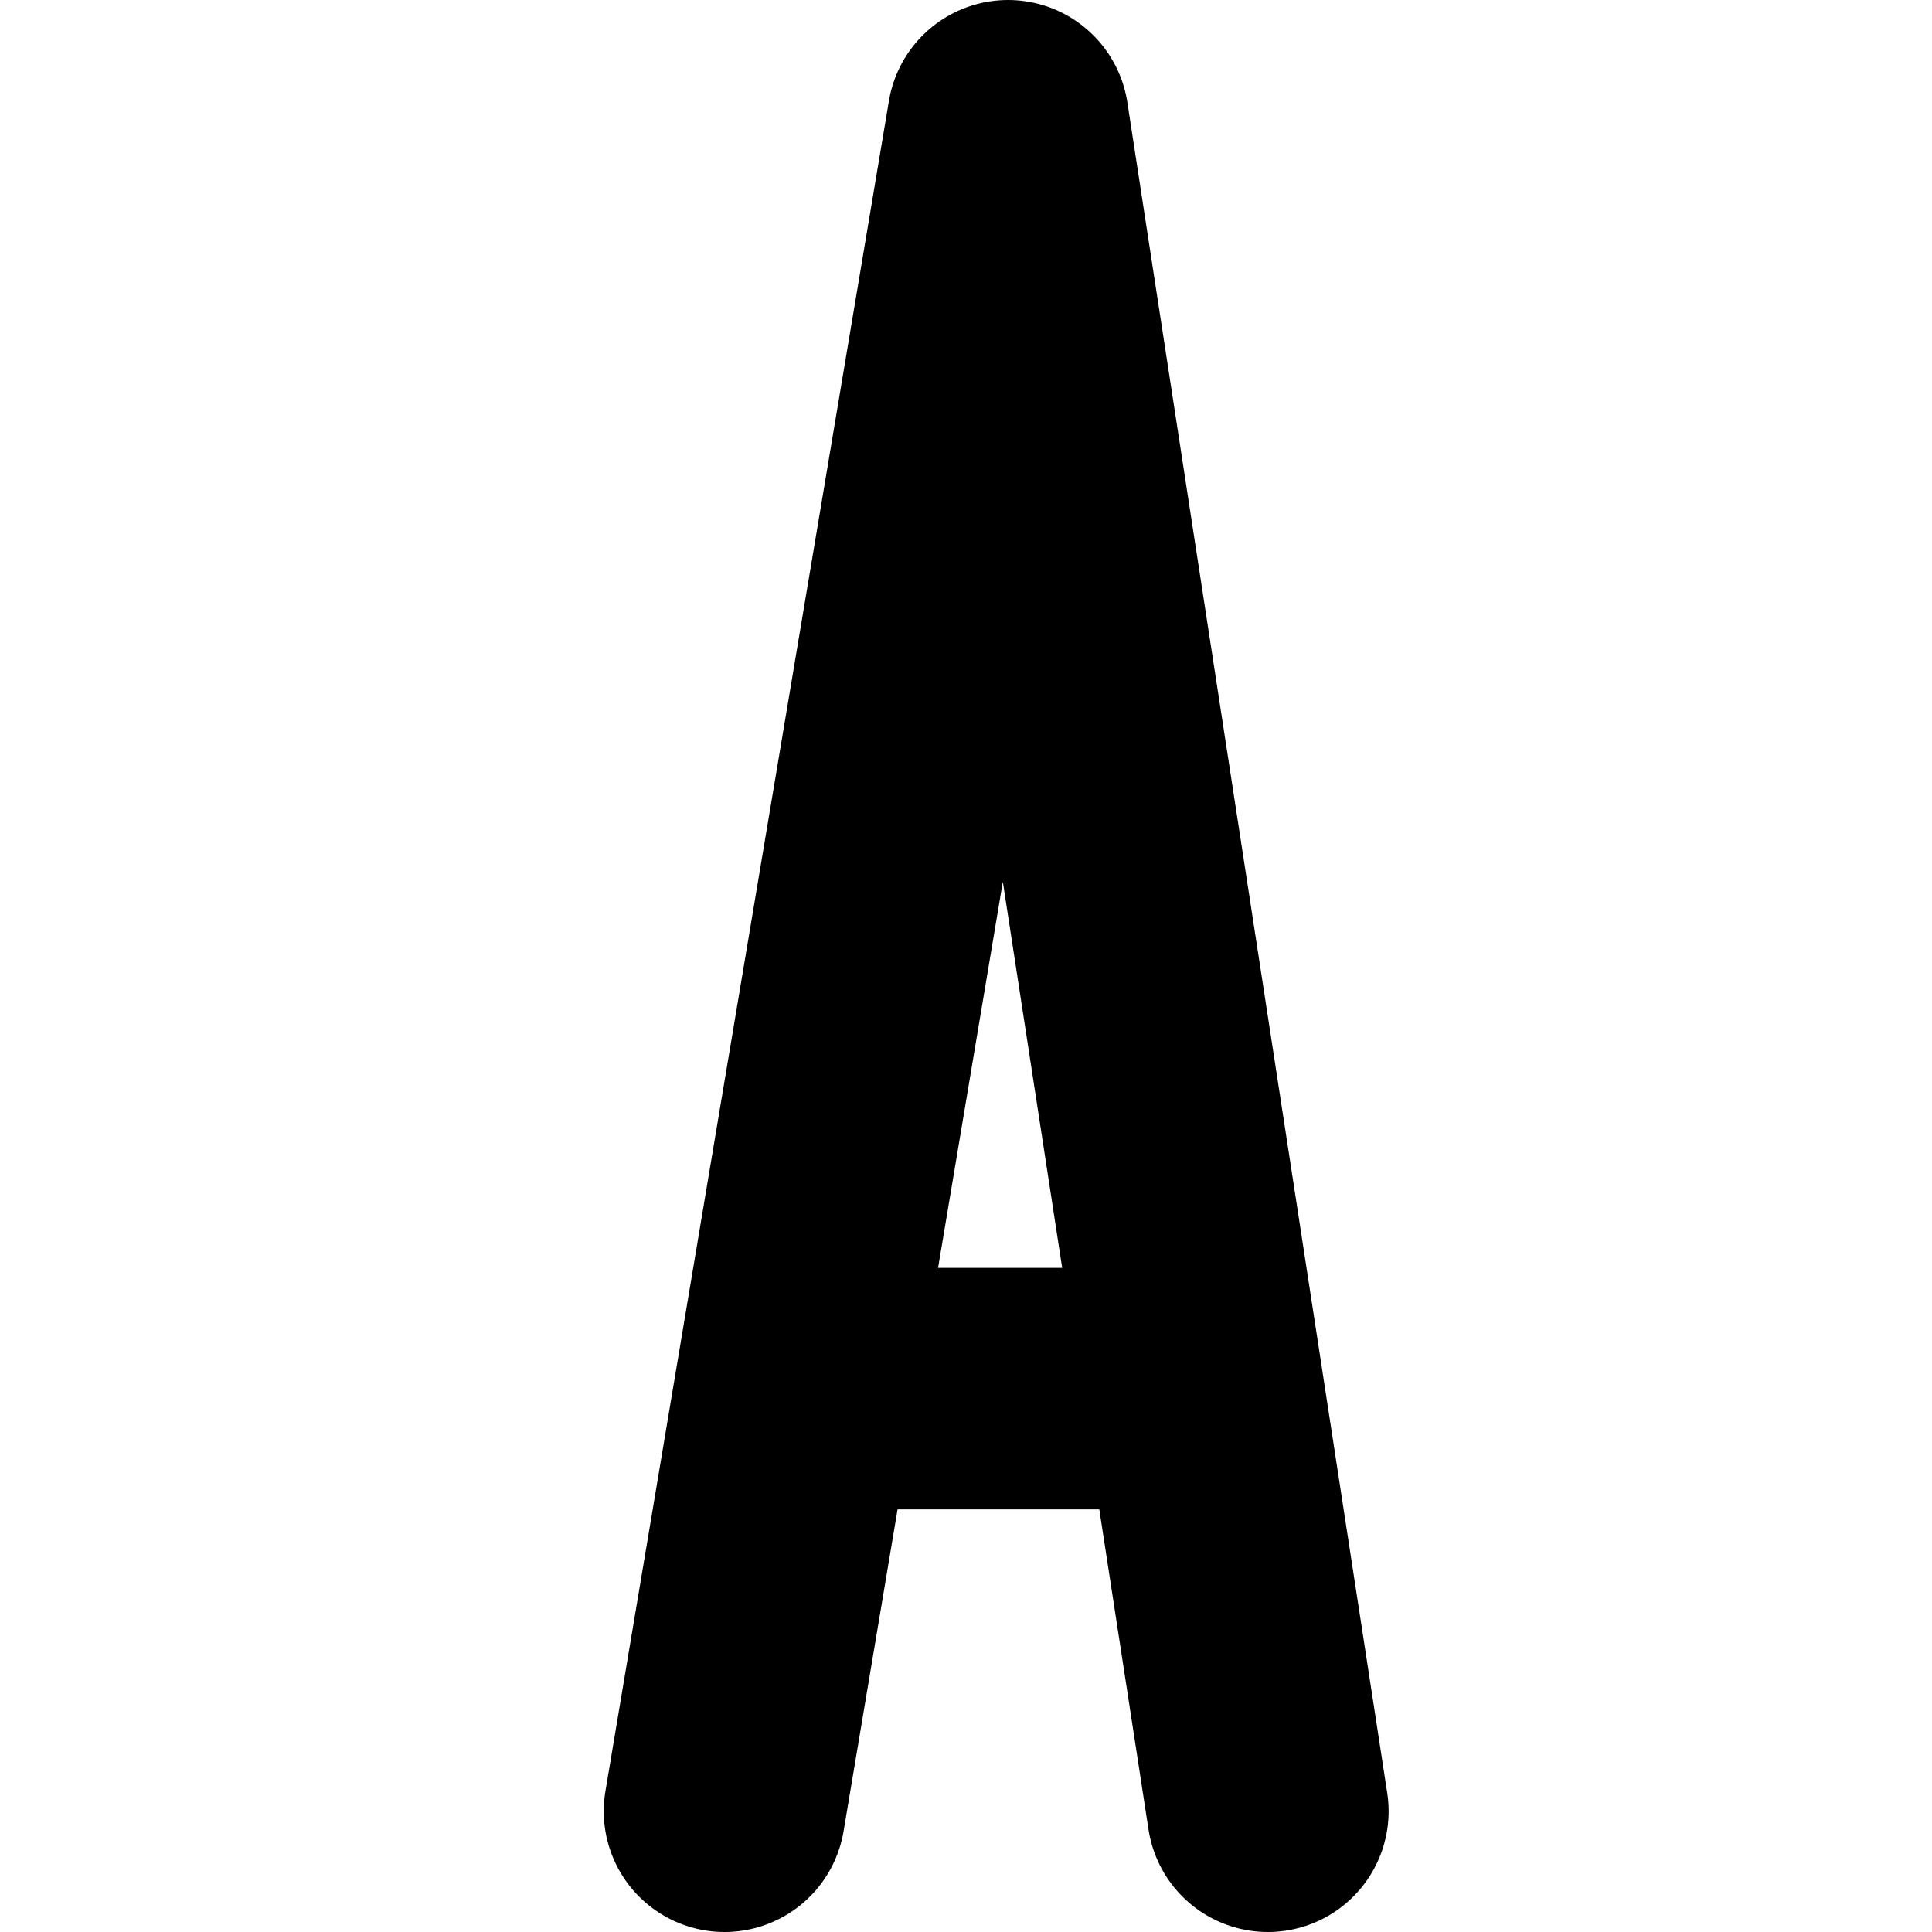
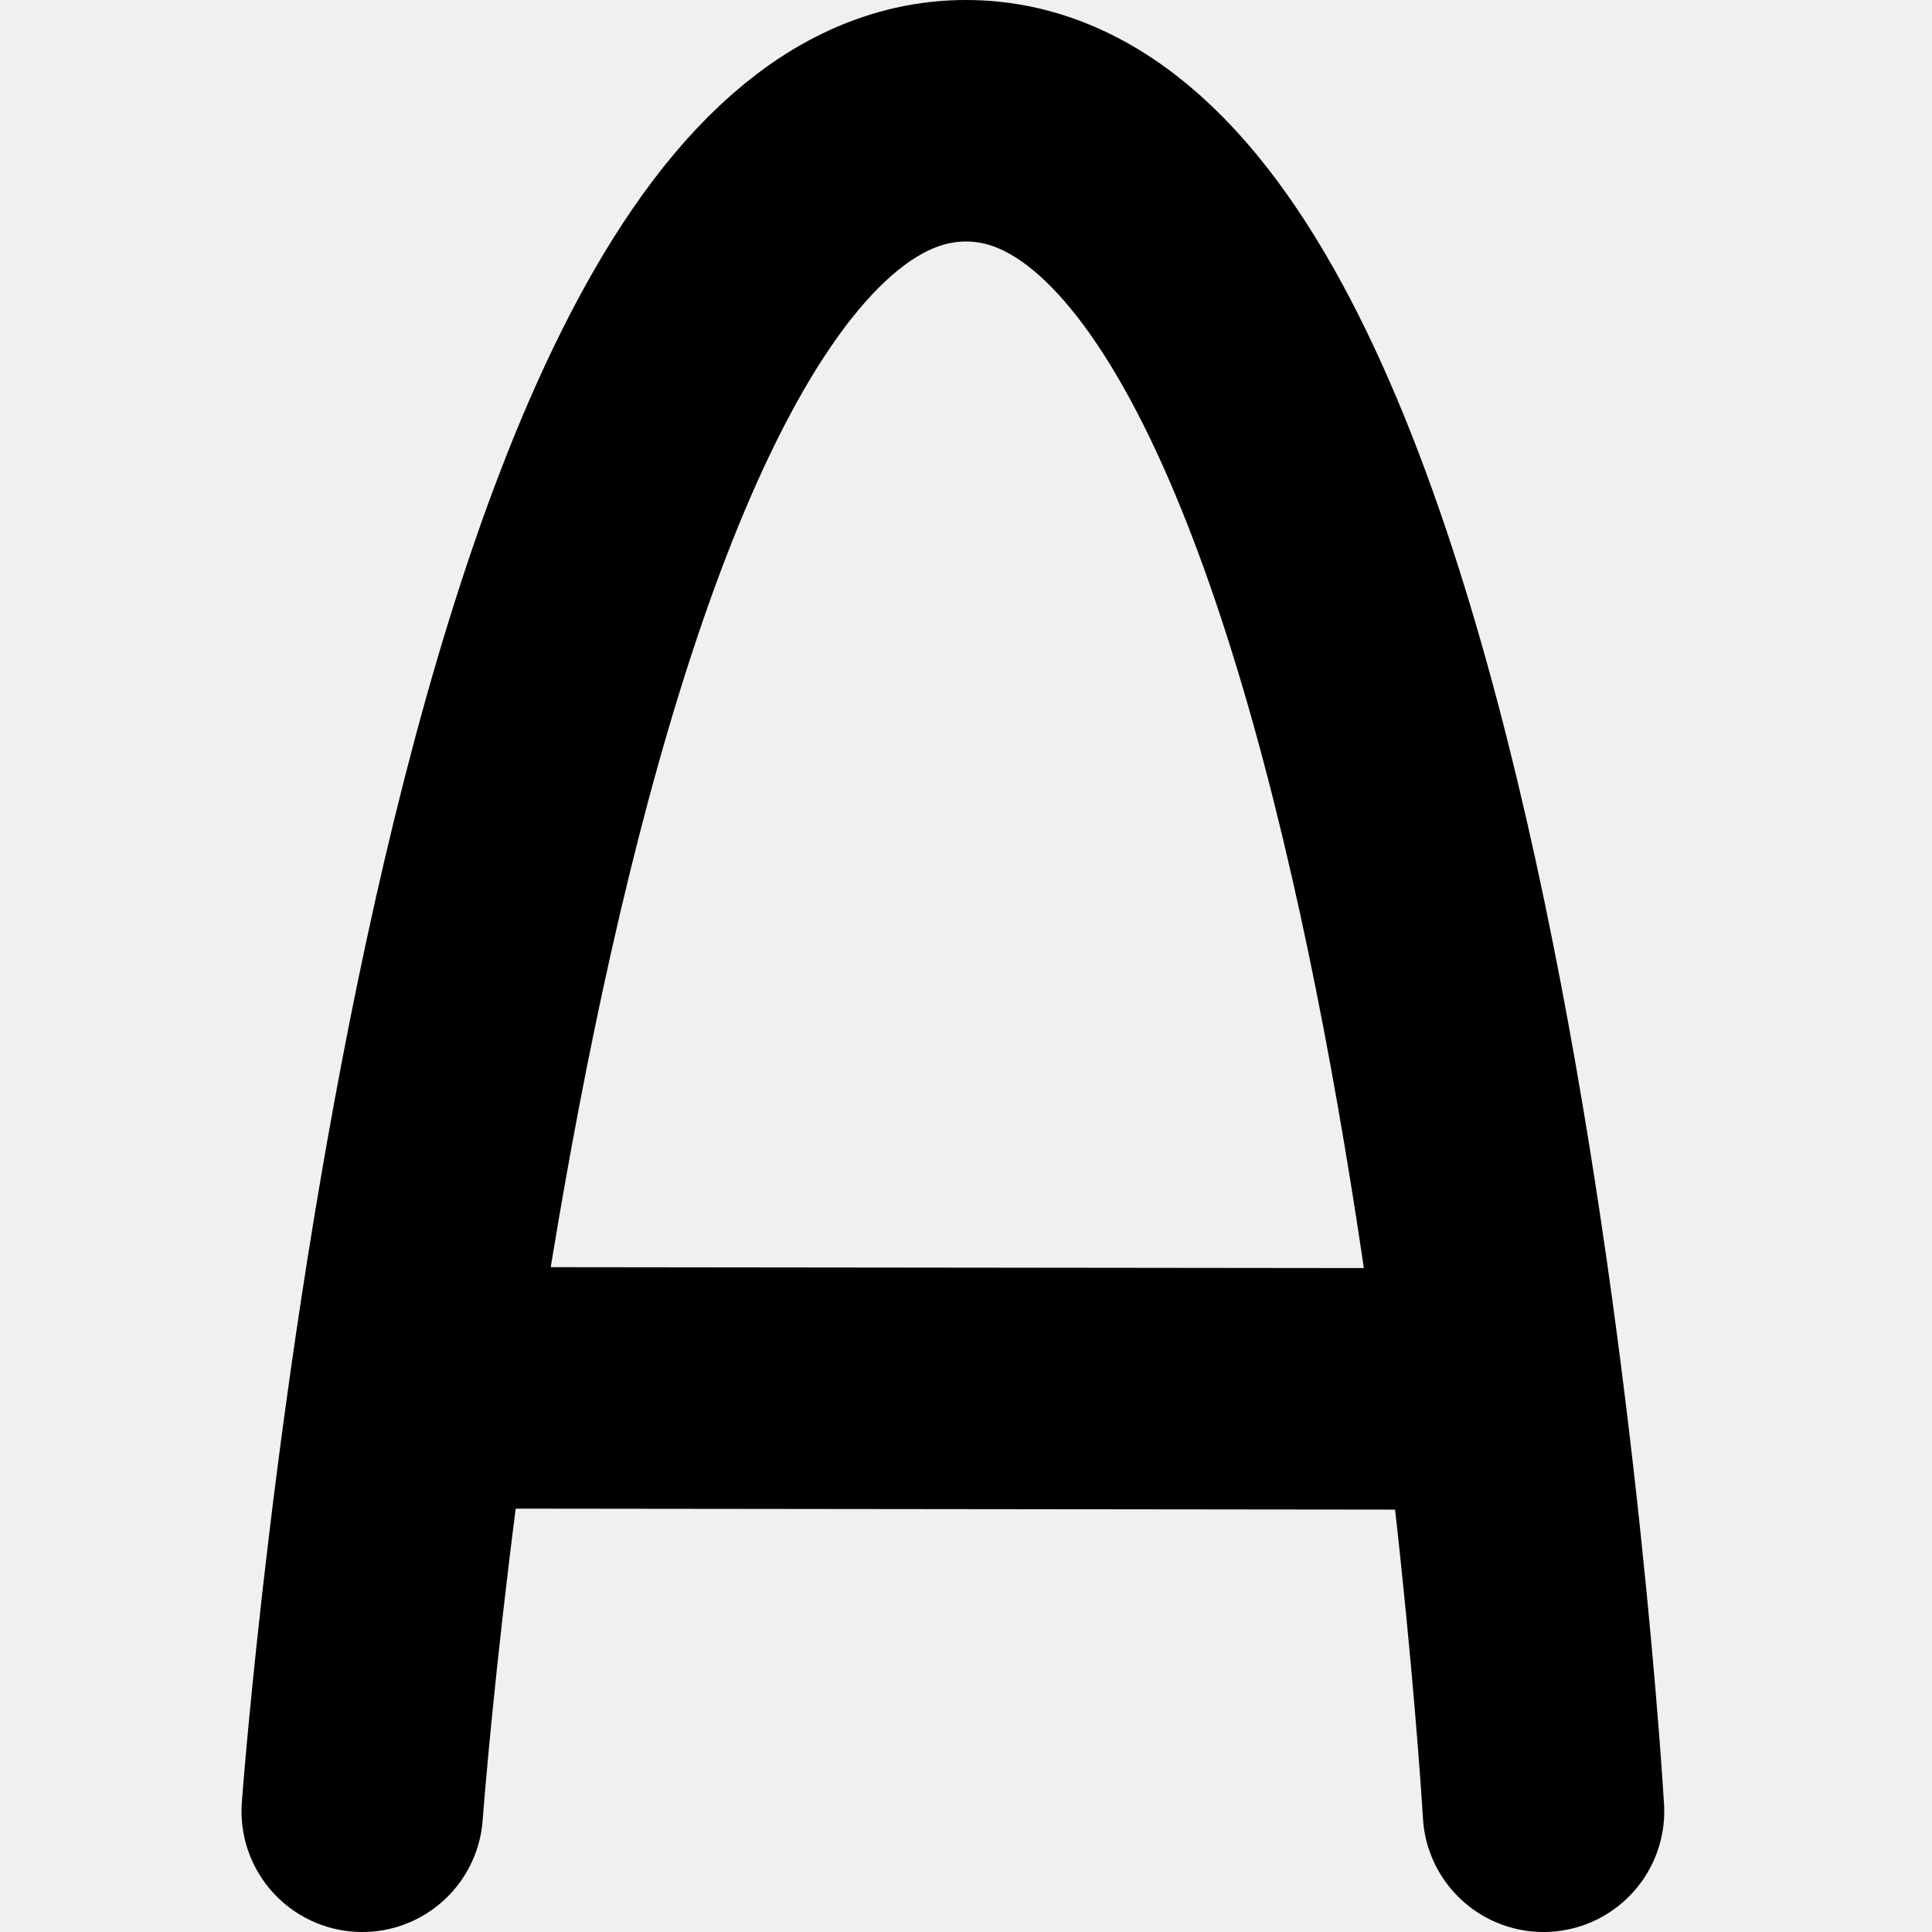
<svg xmlns="http://www.w3.org/2000/svg" width="32" height="32" viewBox="0 0 32 32" fill="none">
-   <rect width="32" height="32" fill="white" />
-   <path d="M12 30L16.696 2L21 30M13.5 23H19.875" stroke="black" stroke-width="4" stroke-linecap="round" stroke-linejoin="round" />
+   <path d="M6 30C6 30 8.065 2 16 2C23.935 2 25.565 30 25.565 30M6.812 22.986L24.866 23.006" stroke="black" stroke-width="4" stroke-linecap="round" stroke-linejoin="round" />
</svg>
